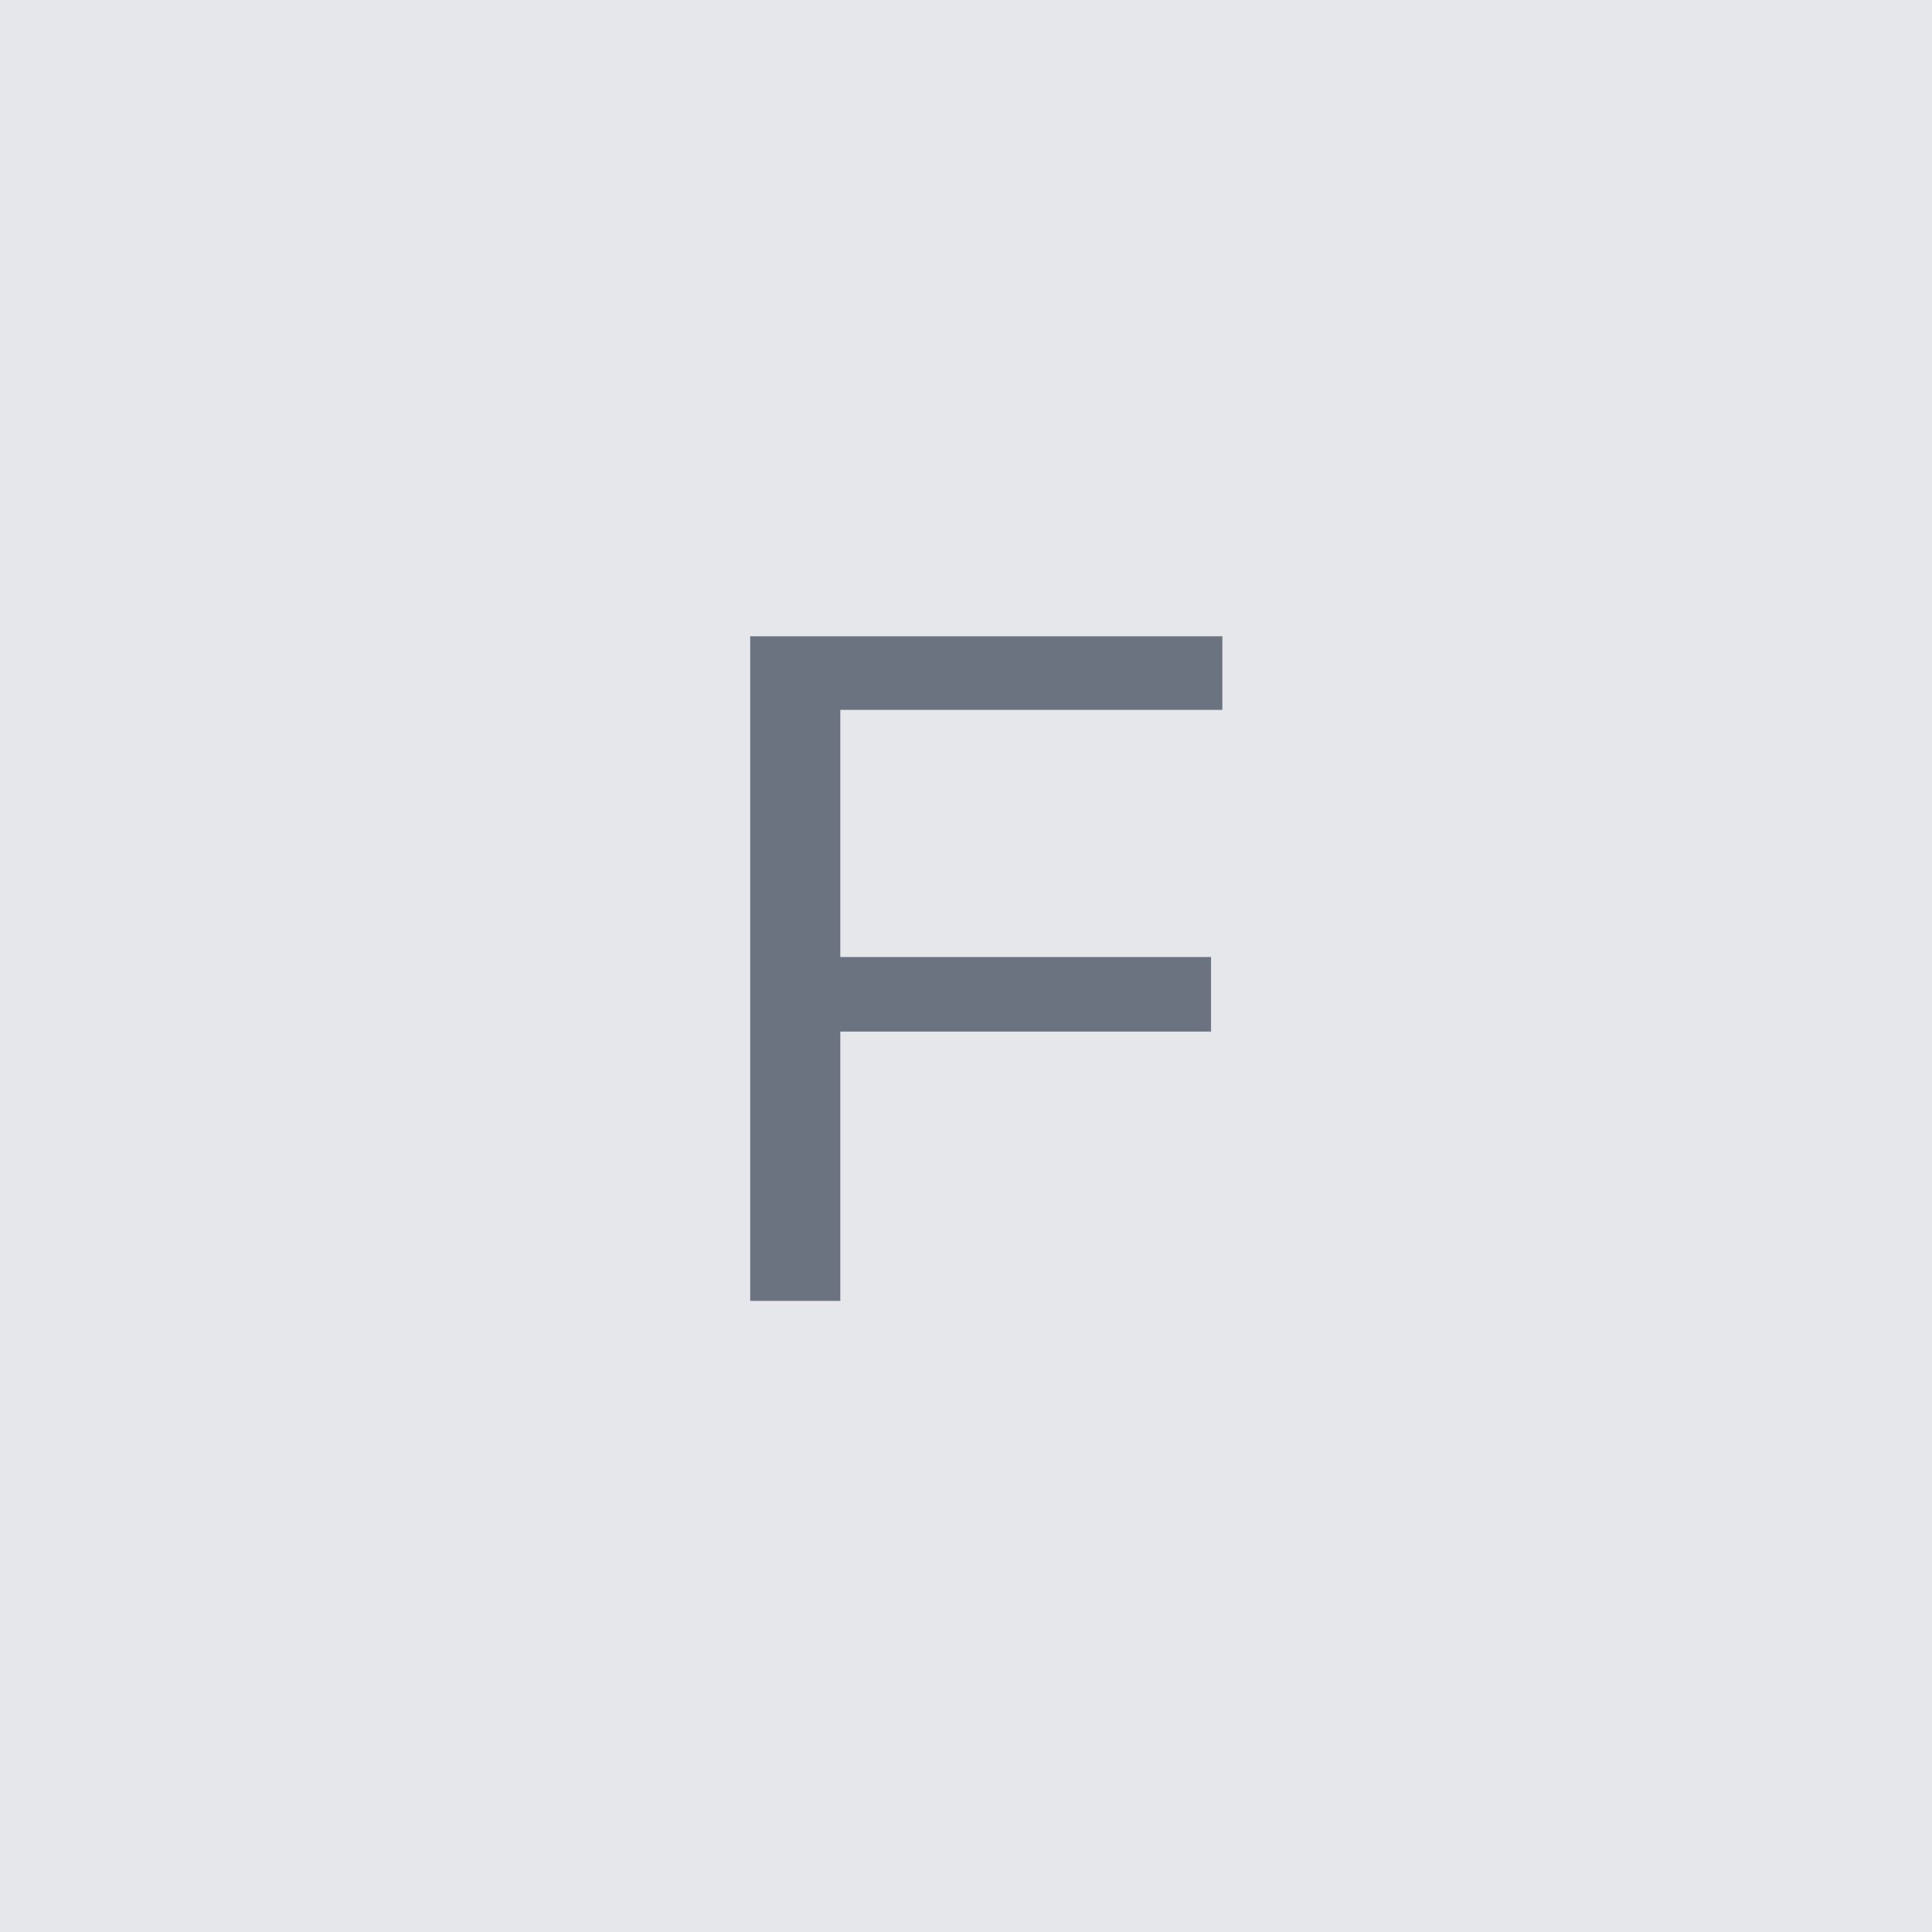
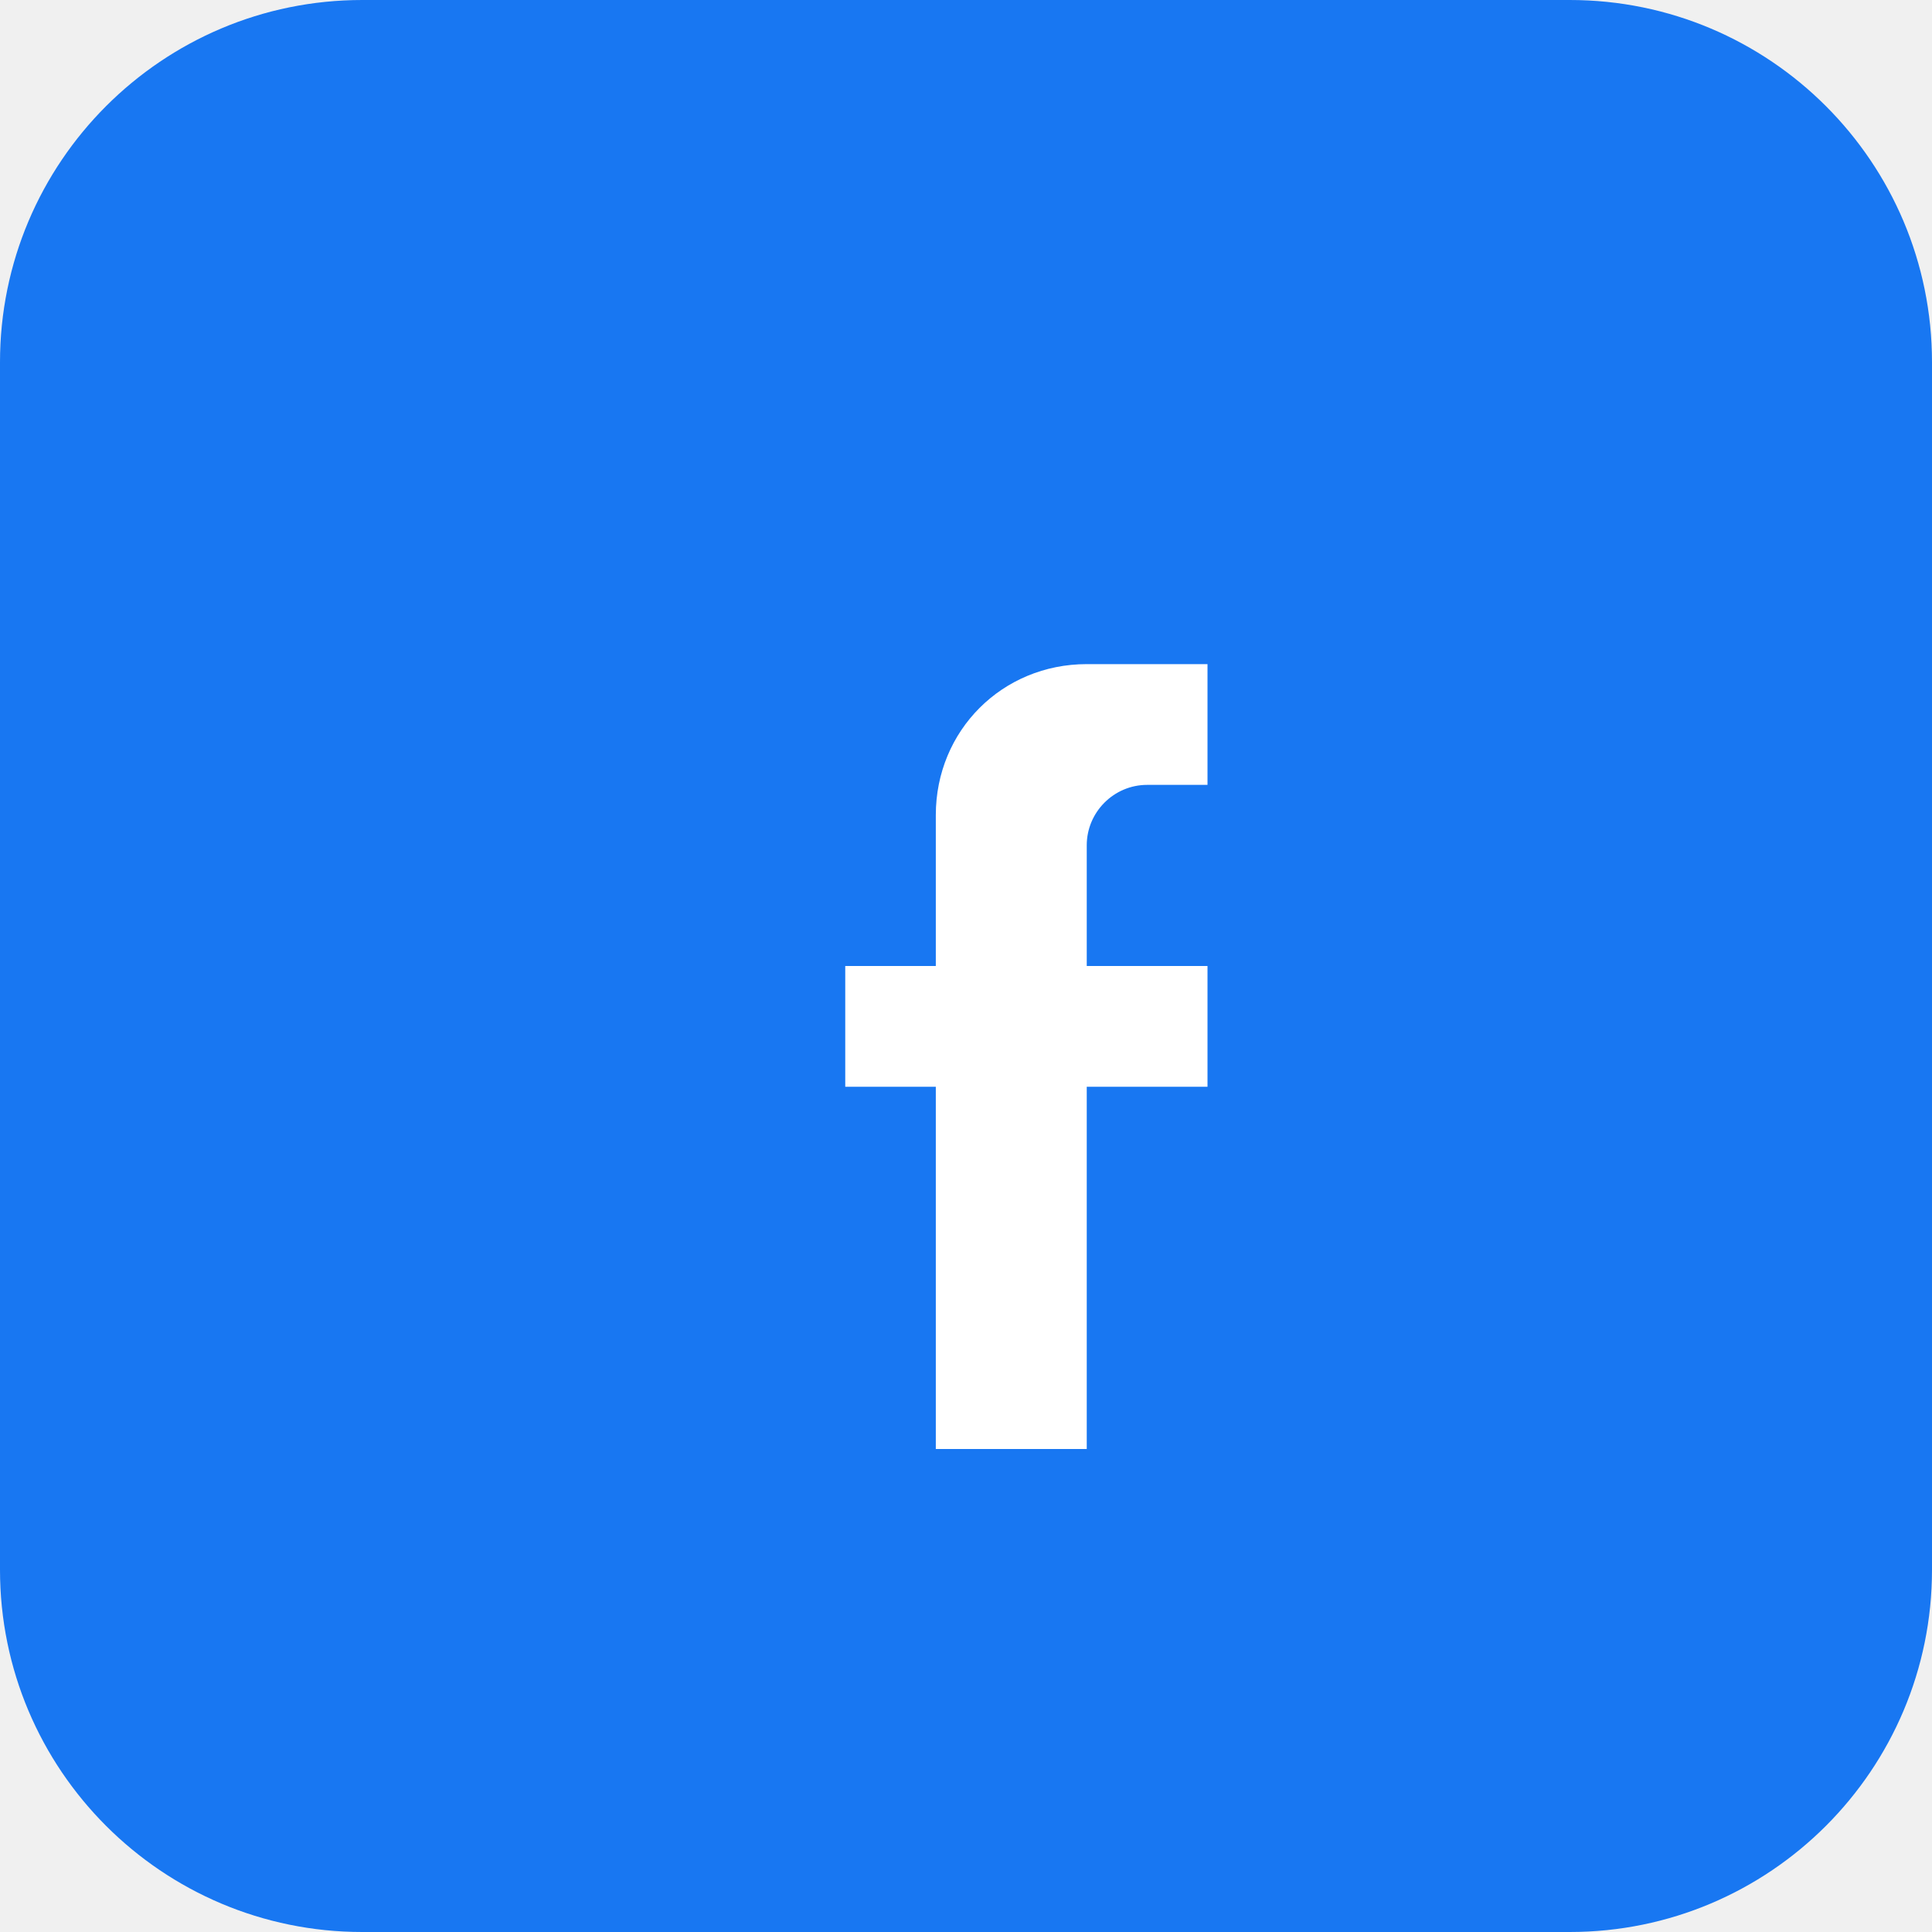
- <svg xmlns="http://www.w3.org/2000/svg" width="64" height="64">
-   <rect width="64" height="64" fill="#e5e7eb" />
-   <text x="50%" y="50%" dominant-baseline="central" text-anchor="middle" fill="#6b7280" font-size="32" font-family="Arial, sans-serif">F</text>
+ <svg xmlns="http://www.w3.org/2000/svg" width="64px" height="64px" viewBox="0 0 64 64" version="1.1">
+   <g stroke="none" stroke-width="1" fill="none" fill-rule="evenodd">
+     <rect fill="#1877F2" x="0" y="0" width="64" height="64" rx="12" />
+     <path d="M40,32 L36,32 L36,28 C36,26.9 36.9,26 38,26 L40,26 L40,22 L36,22 C33.2,22 31,24.2 31,27 L31,32 L28,32 L28,36 L31,36 L31,48 L36,48 L36,36 L40,36 L40,32 Z" fill="#FFFFFF" />
+   </g>
</svg>
